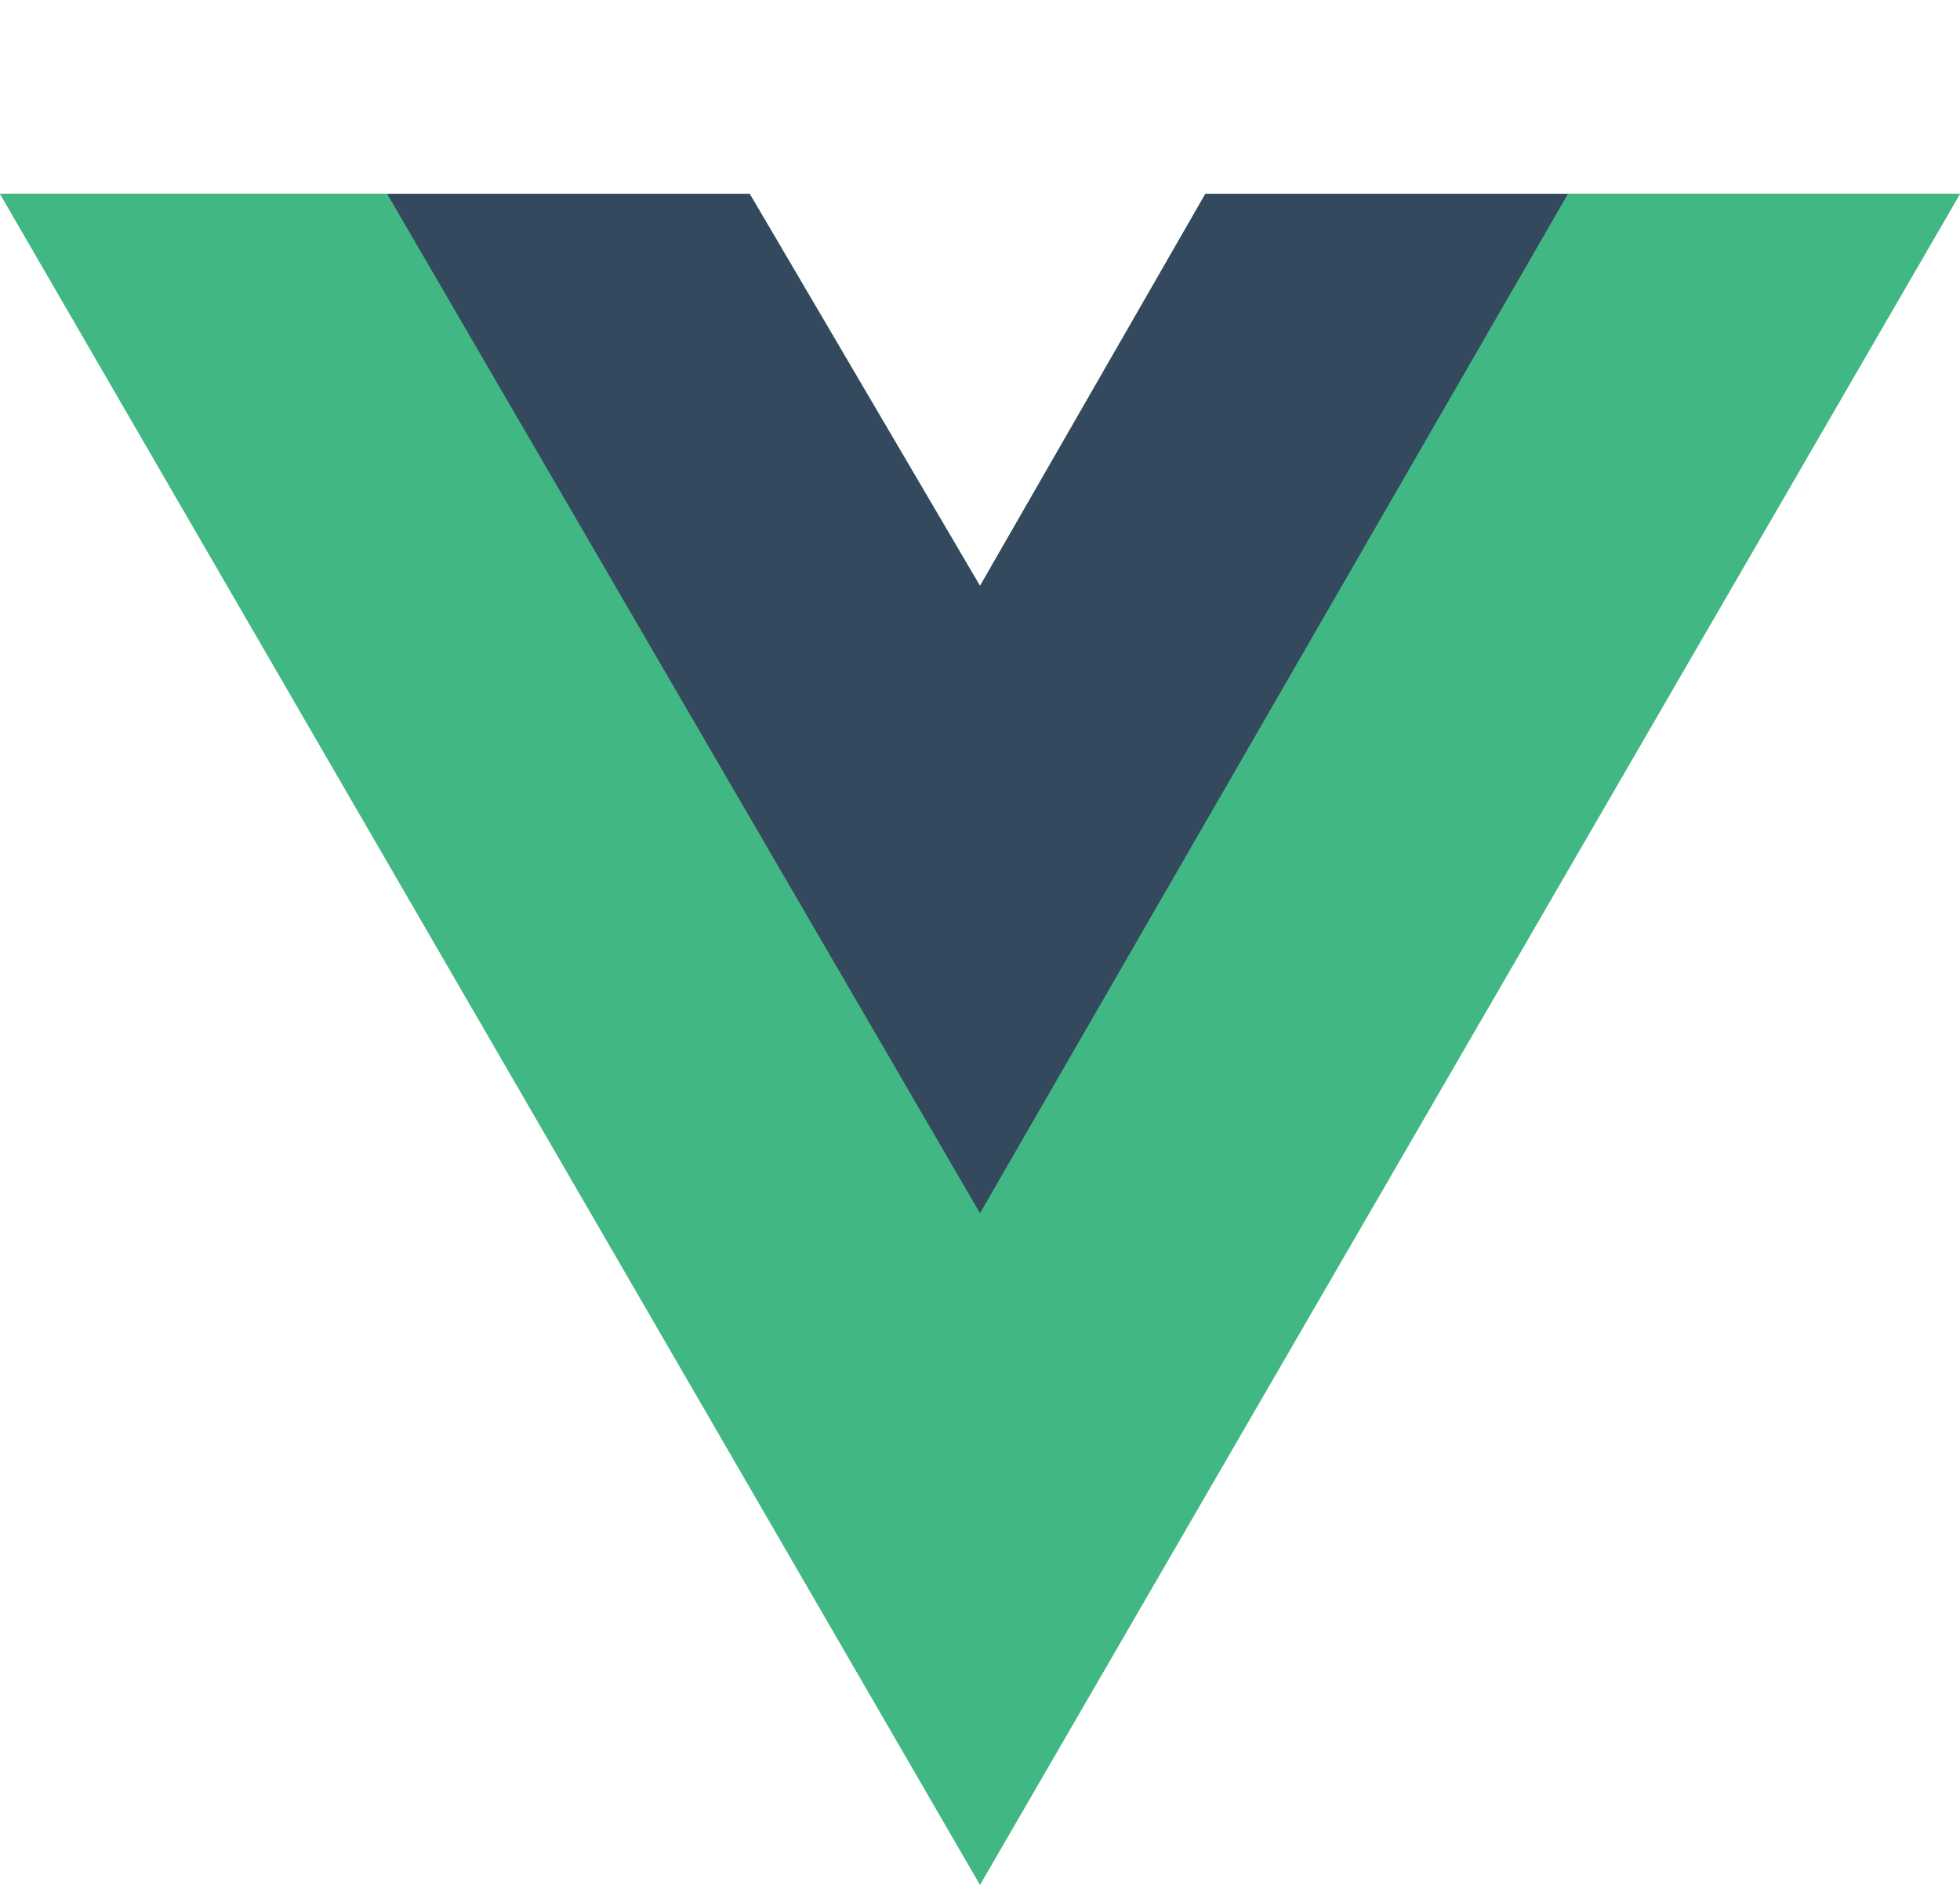
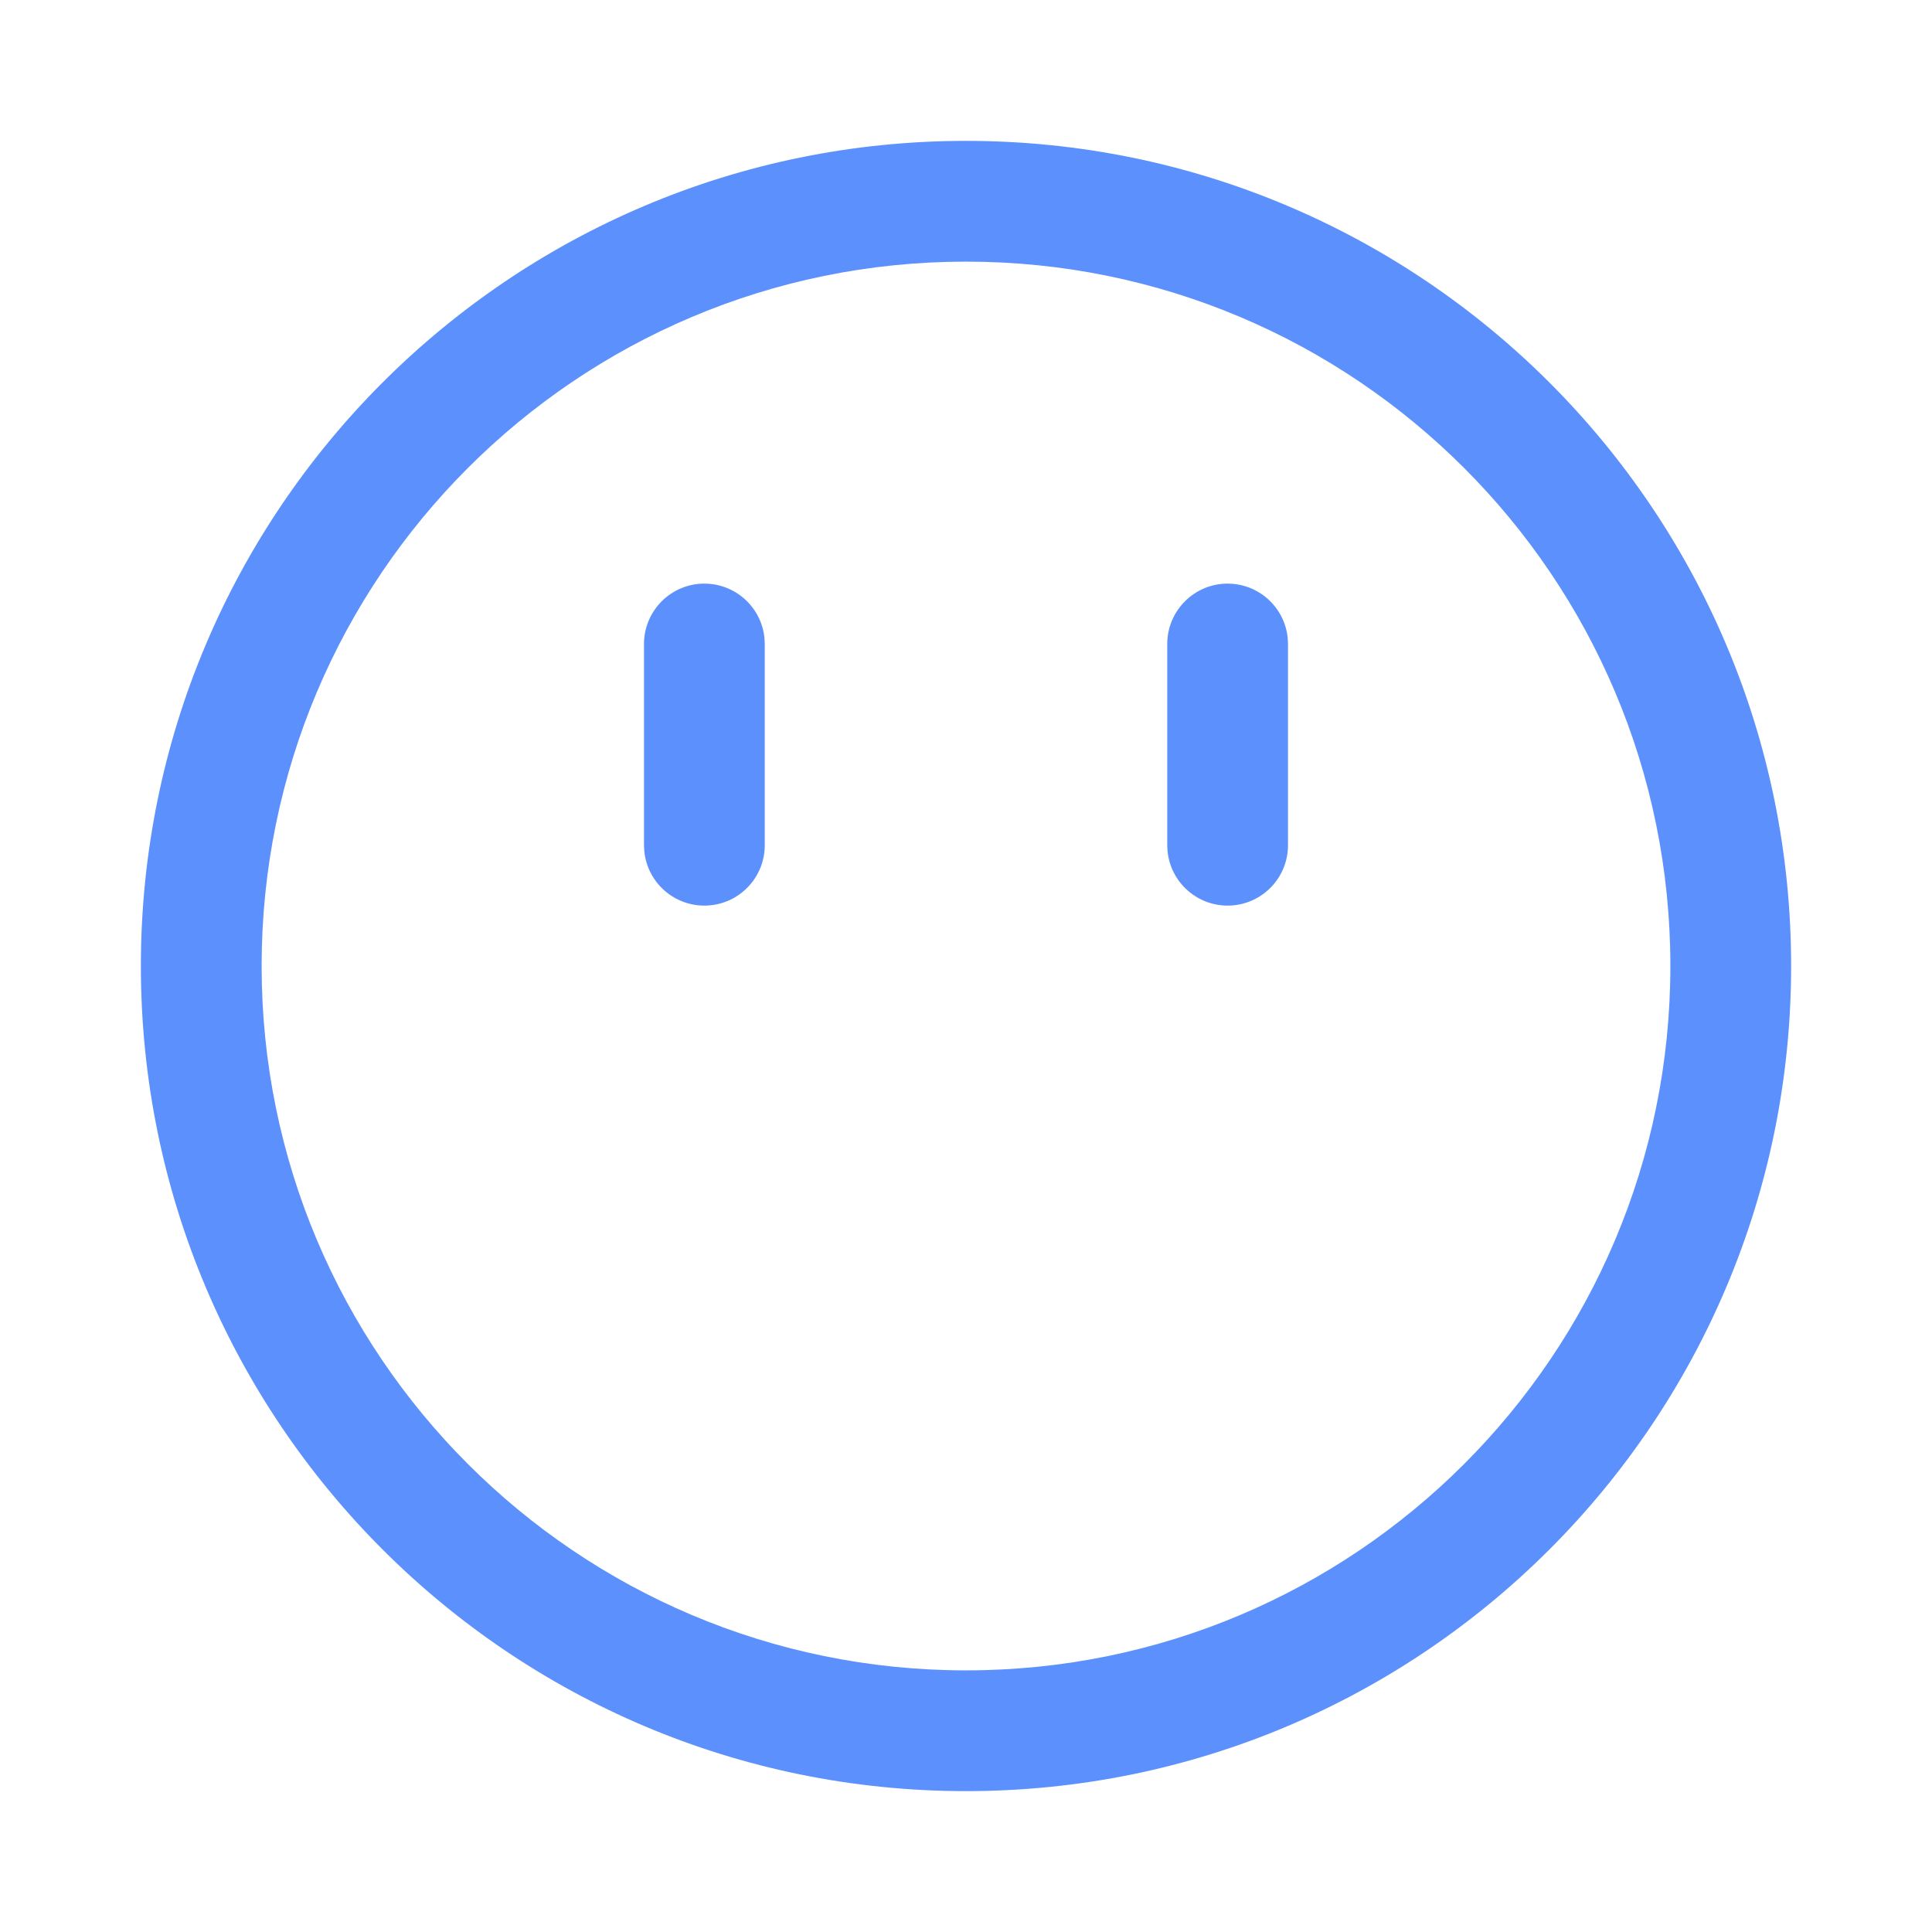
- <svg xmlns="http://www.w3.org/2000/svg" aria-hidden="true" role="img" class="iconify iconify--logos" width="37.07" height="36" preserveAspectRatio="xMidYMid meet" viewBox="0 0 256 198">
-   <path fill="#41B883" d="M204.8 0H256L128 220.8L0 0h97.92L128 51.2L157.44 0h47.36Z" />
-   <path fill="#41B883" d="m0 0l128 220.8L256 0h-51.2L128 132.48L50.56 0H0Z" />
-   <path fill="#35495E" d="M50.56 0L128 133.12L204.8 0h-47.36L128 51.2L97.92 0H50.56Z" />
+ <svg xmlns="http://www.w3.org/2000/svg" t="1685431339288" class="icon" viewBox="0 0 1024 1024" version="1.1" p-id="1685" width="200" height="200">
+   <path d="M512 74.667c241.536 0 437.333 195.797 437.333 437.333S753.536 949.333 512 949.333 74.667 753.536 74.667 512 270.464 74.667 512 74.667z m0 64C305.813 138.667 138.667 305.813 138.667 512S305.813 885.333 512 885.333 885.333 718.187 885.333 512 718.187 138.667 512 138.667z m138.667 170.667a32 32 0 0 1 31.851 28.928L682.667 341.333v106.667a32 32 0 0 1-63.851 3.072L618.667 448v-106.667a32 32 0 0 1 32-32z m-277.333 0a32 32 0 0 1 31.851 28.928L405.333 341.333v106.667a32 32 0 0 1-63.851 3.072L341.333 448v-106.667a32 32 0 0 1 32-32z" fill="#5b90fd" p-id="1686" />
</svg>
